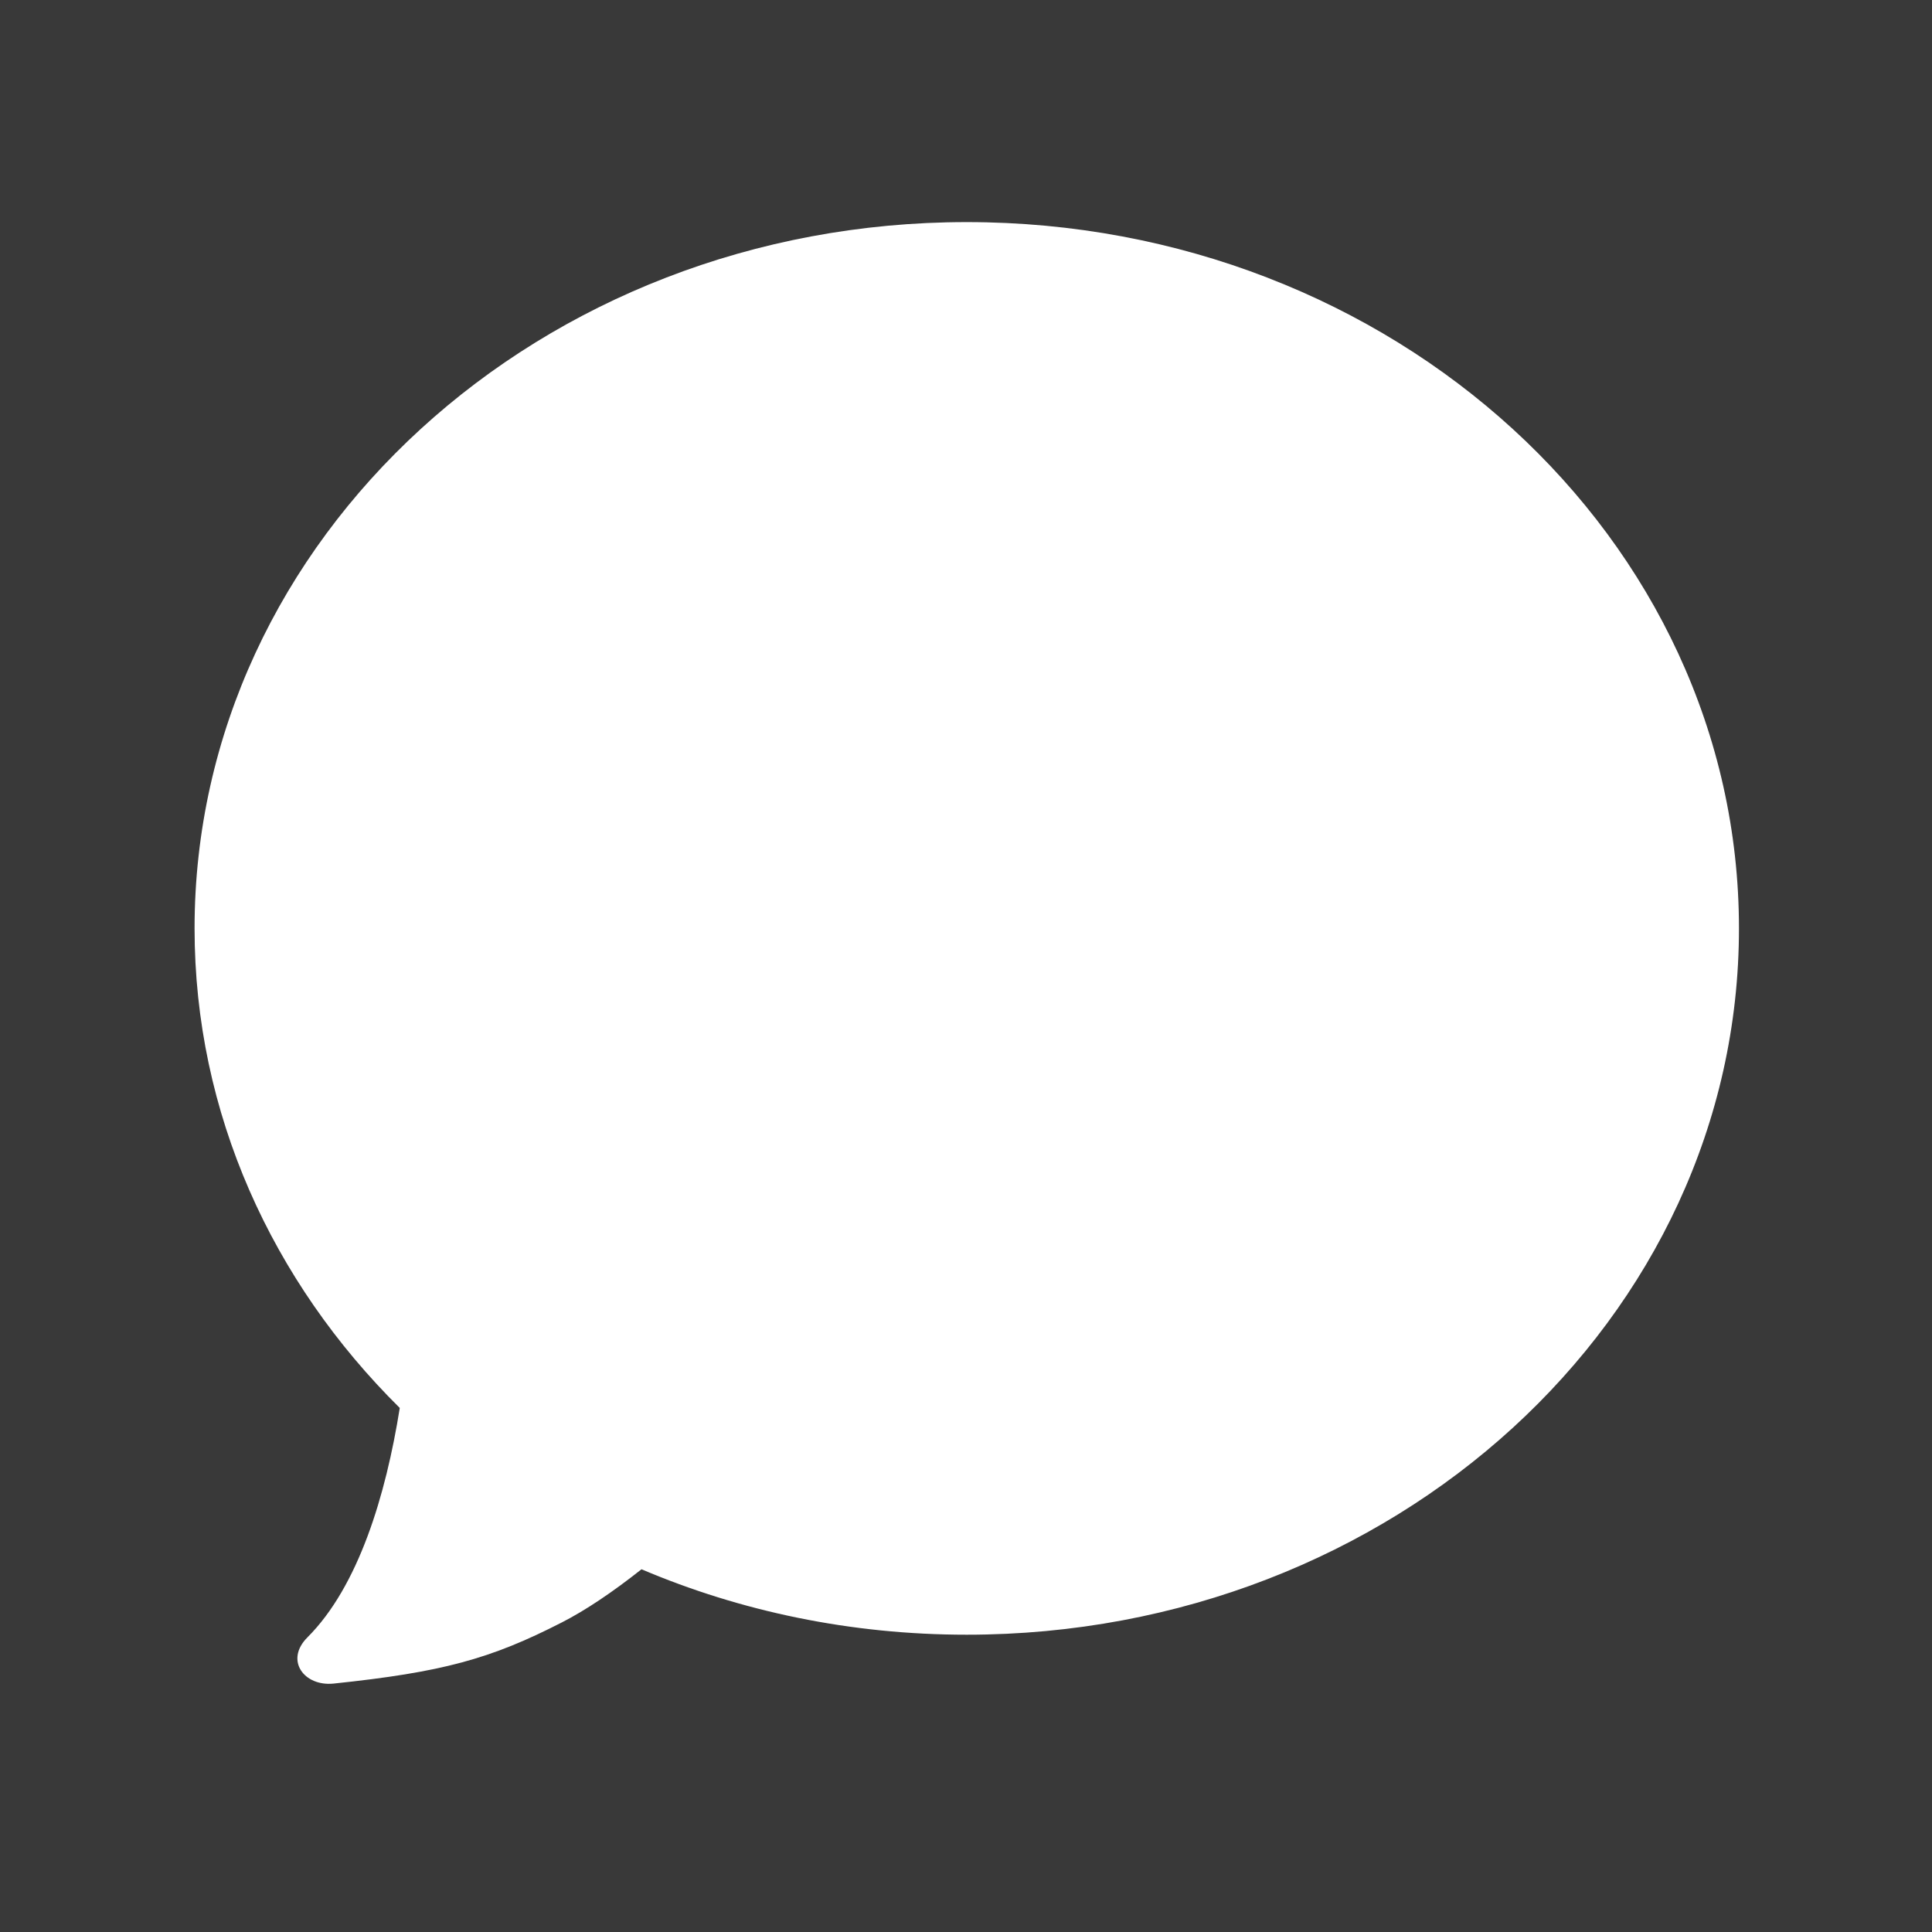
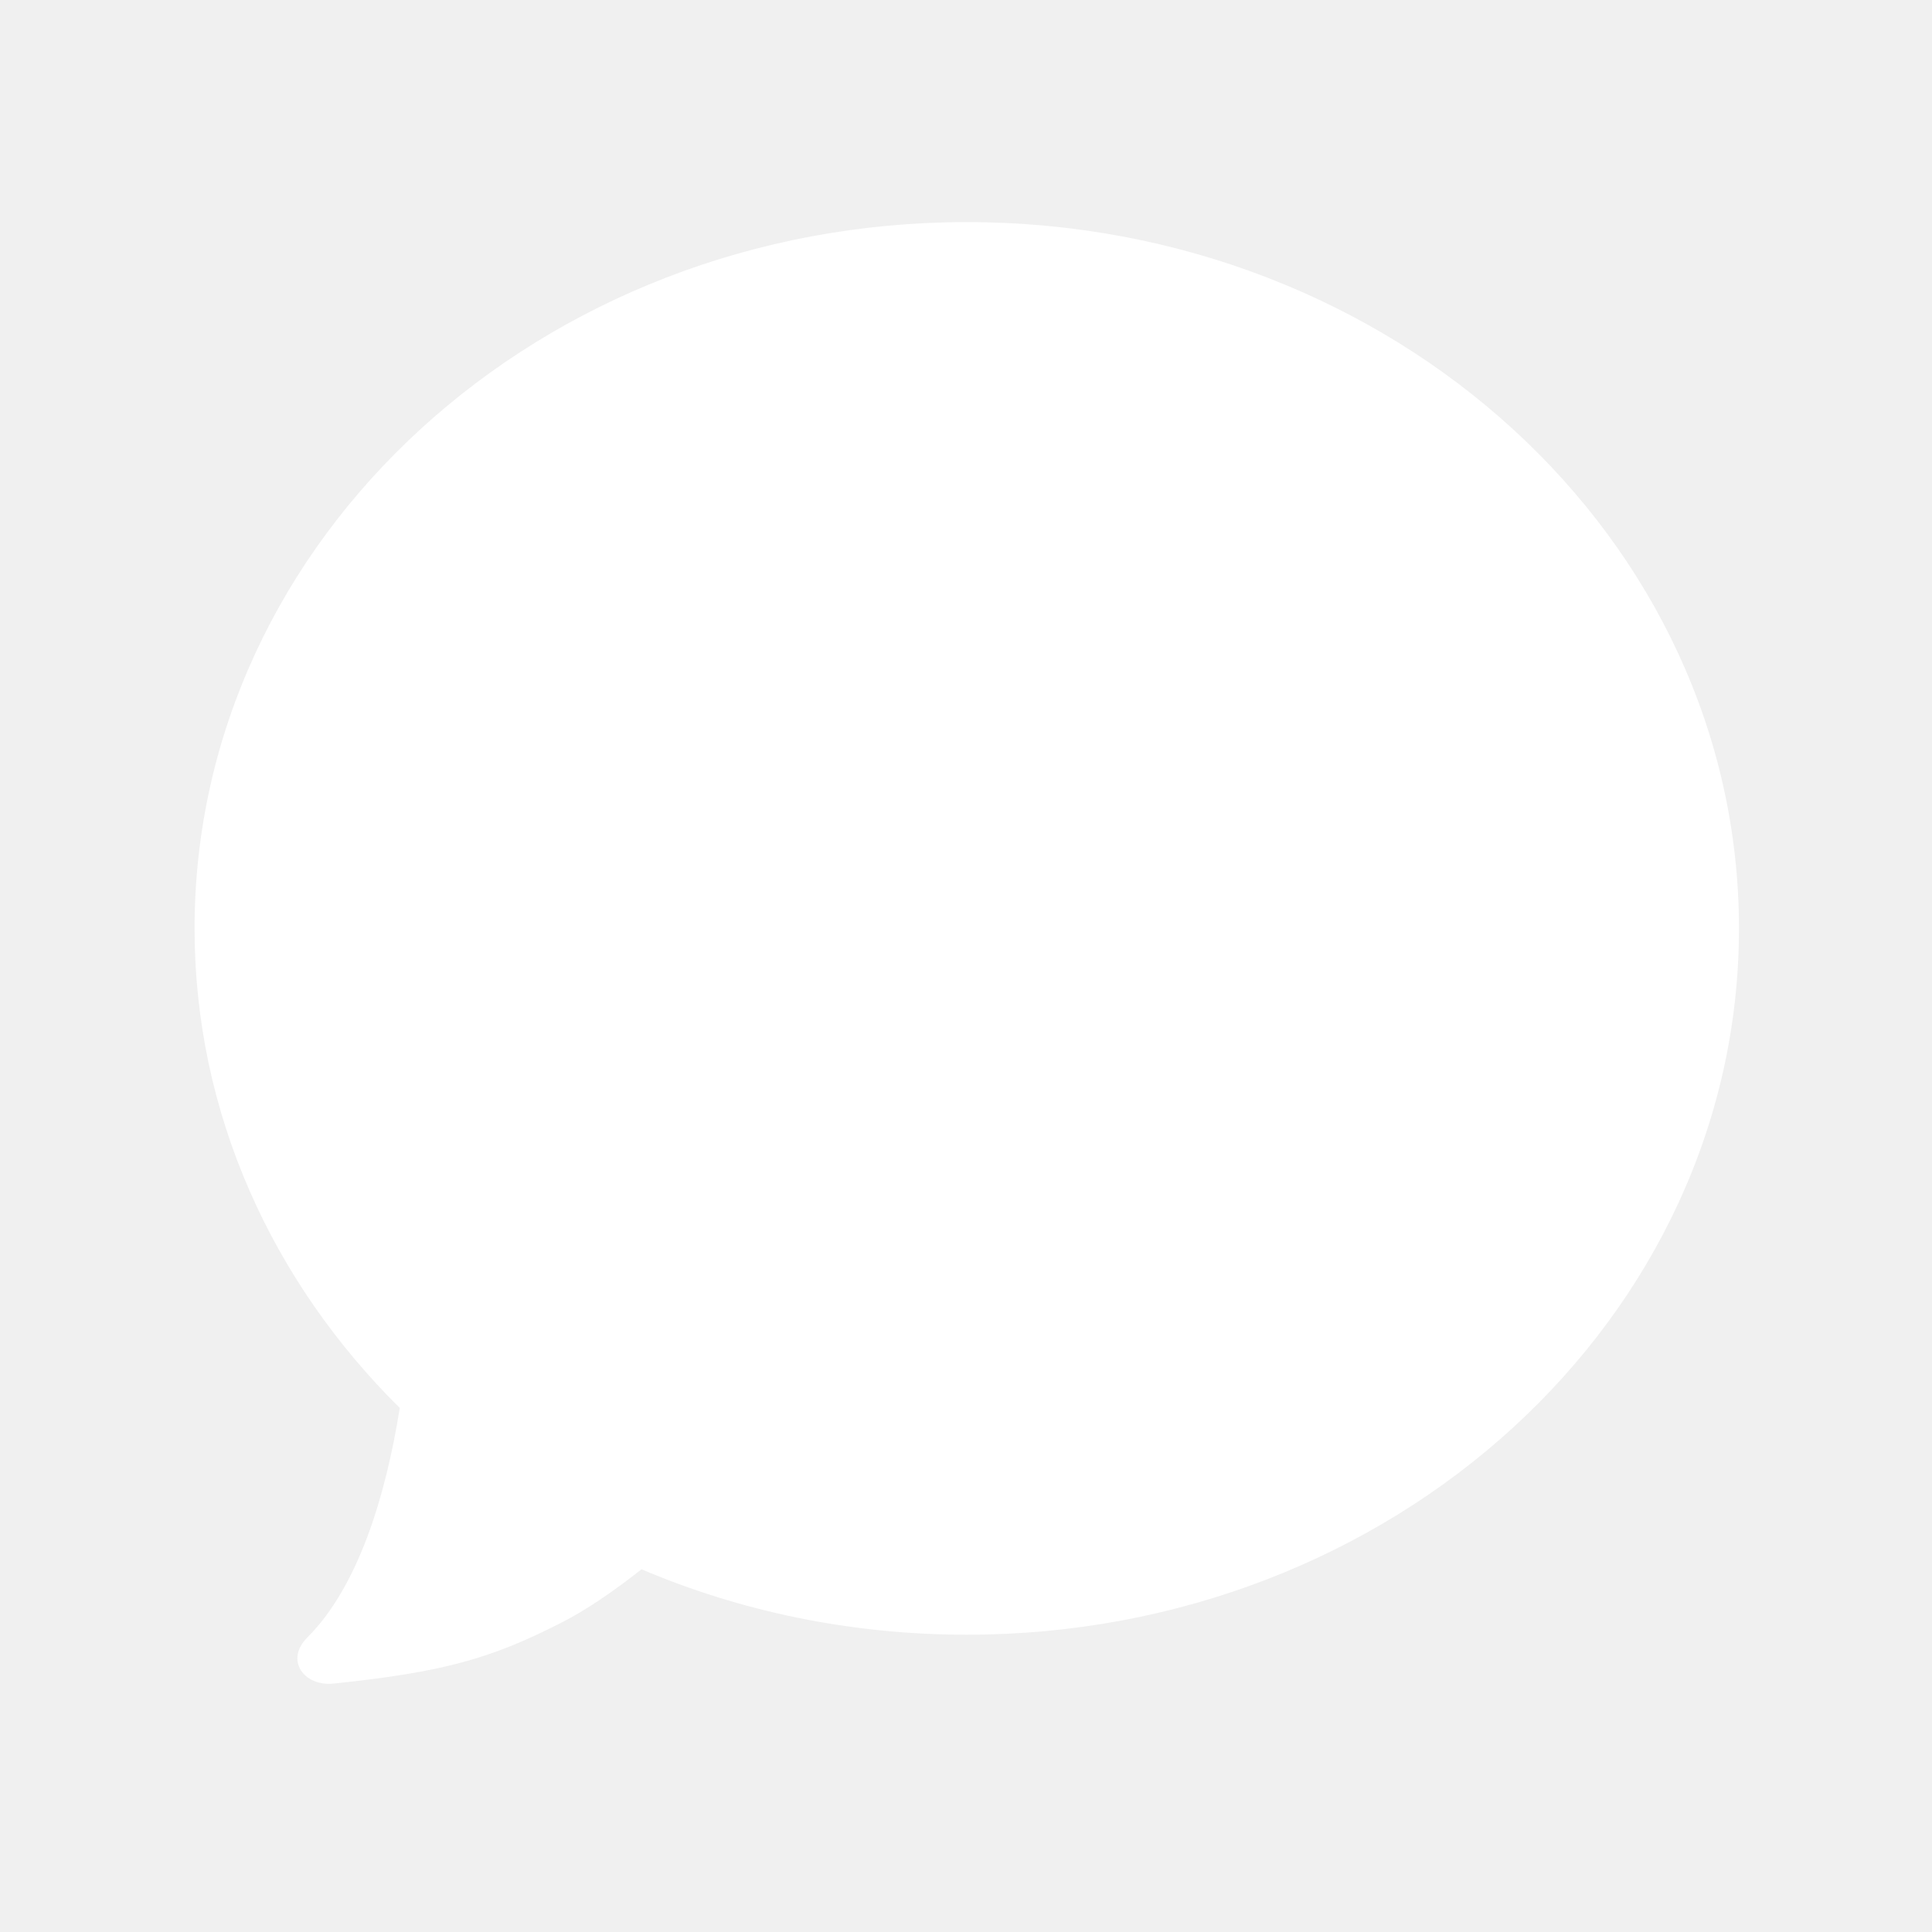
<svg xmlns="http://www.w3.org/2000/svg" width="24px" height="24px" viewBox="0 0 24 24" version="1.1">
  <g id="Icon-/-Message" stroke="none" stroke-width="1" fill="none" fill-rule="evenodd">
-     <rect fill="#393939" x="0" y="0" width="24" height="24" />
    <path d="M12.009,2.759 C17.307,2.759 21.602,6.688 21.602,11.533 C21.602,16.379 17.307,20.307 12.009,20.307 C10.566,20.307 9.197,20.016 7.969,19.494 C7.602,19.784 7.273,20.004 6.98,20.154 C6.092,20.609 5.496,20.772 4.144,20.914 C3.778,20.952 3.534,20.625 3.819,20.34 C4.452,19.708 4.793,18.577 4.966,17.49 C3.384,15.925 2.417,13.833 2.417,11.533 C2.417,6.688 6.711,2.759 12.009,2.759 Z" id="Path" fill="#FFFFFF" />
  </g>
</svg>
